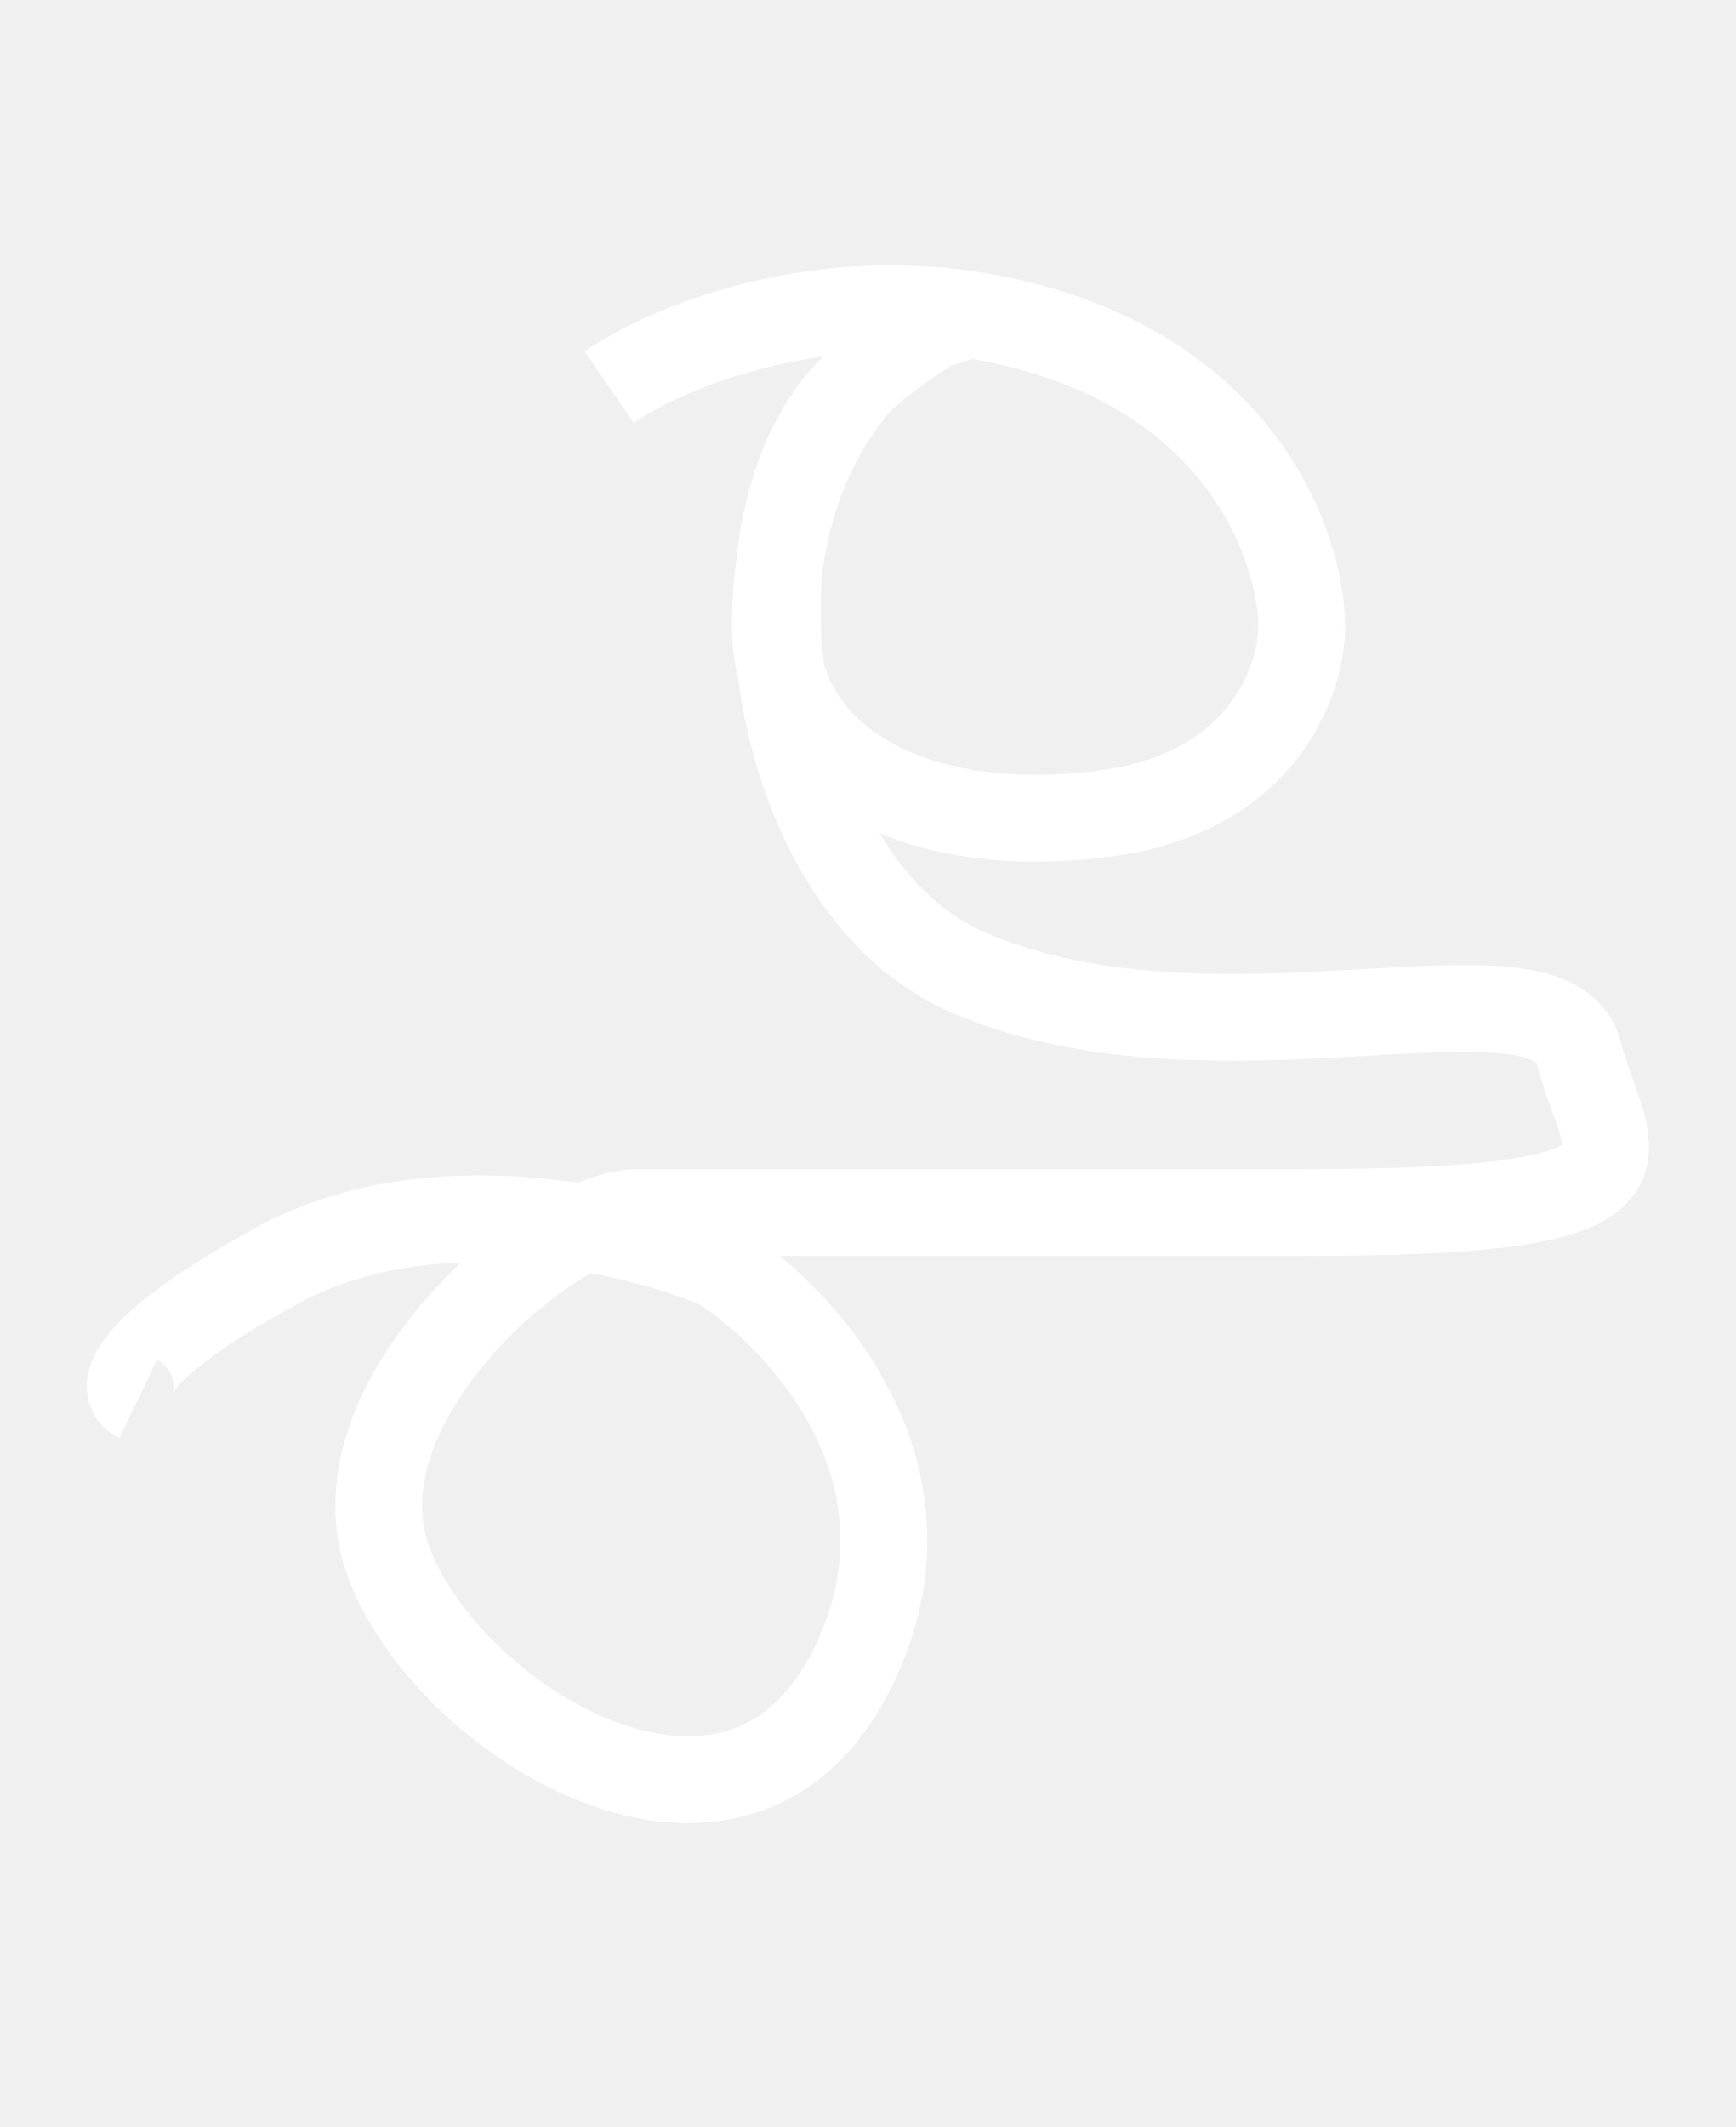
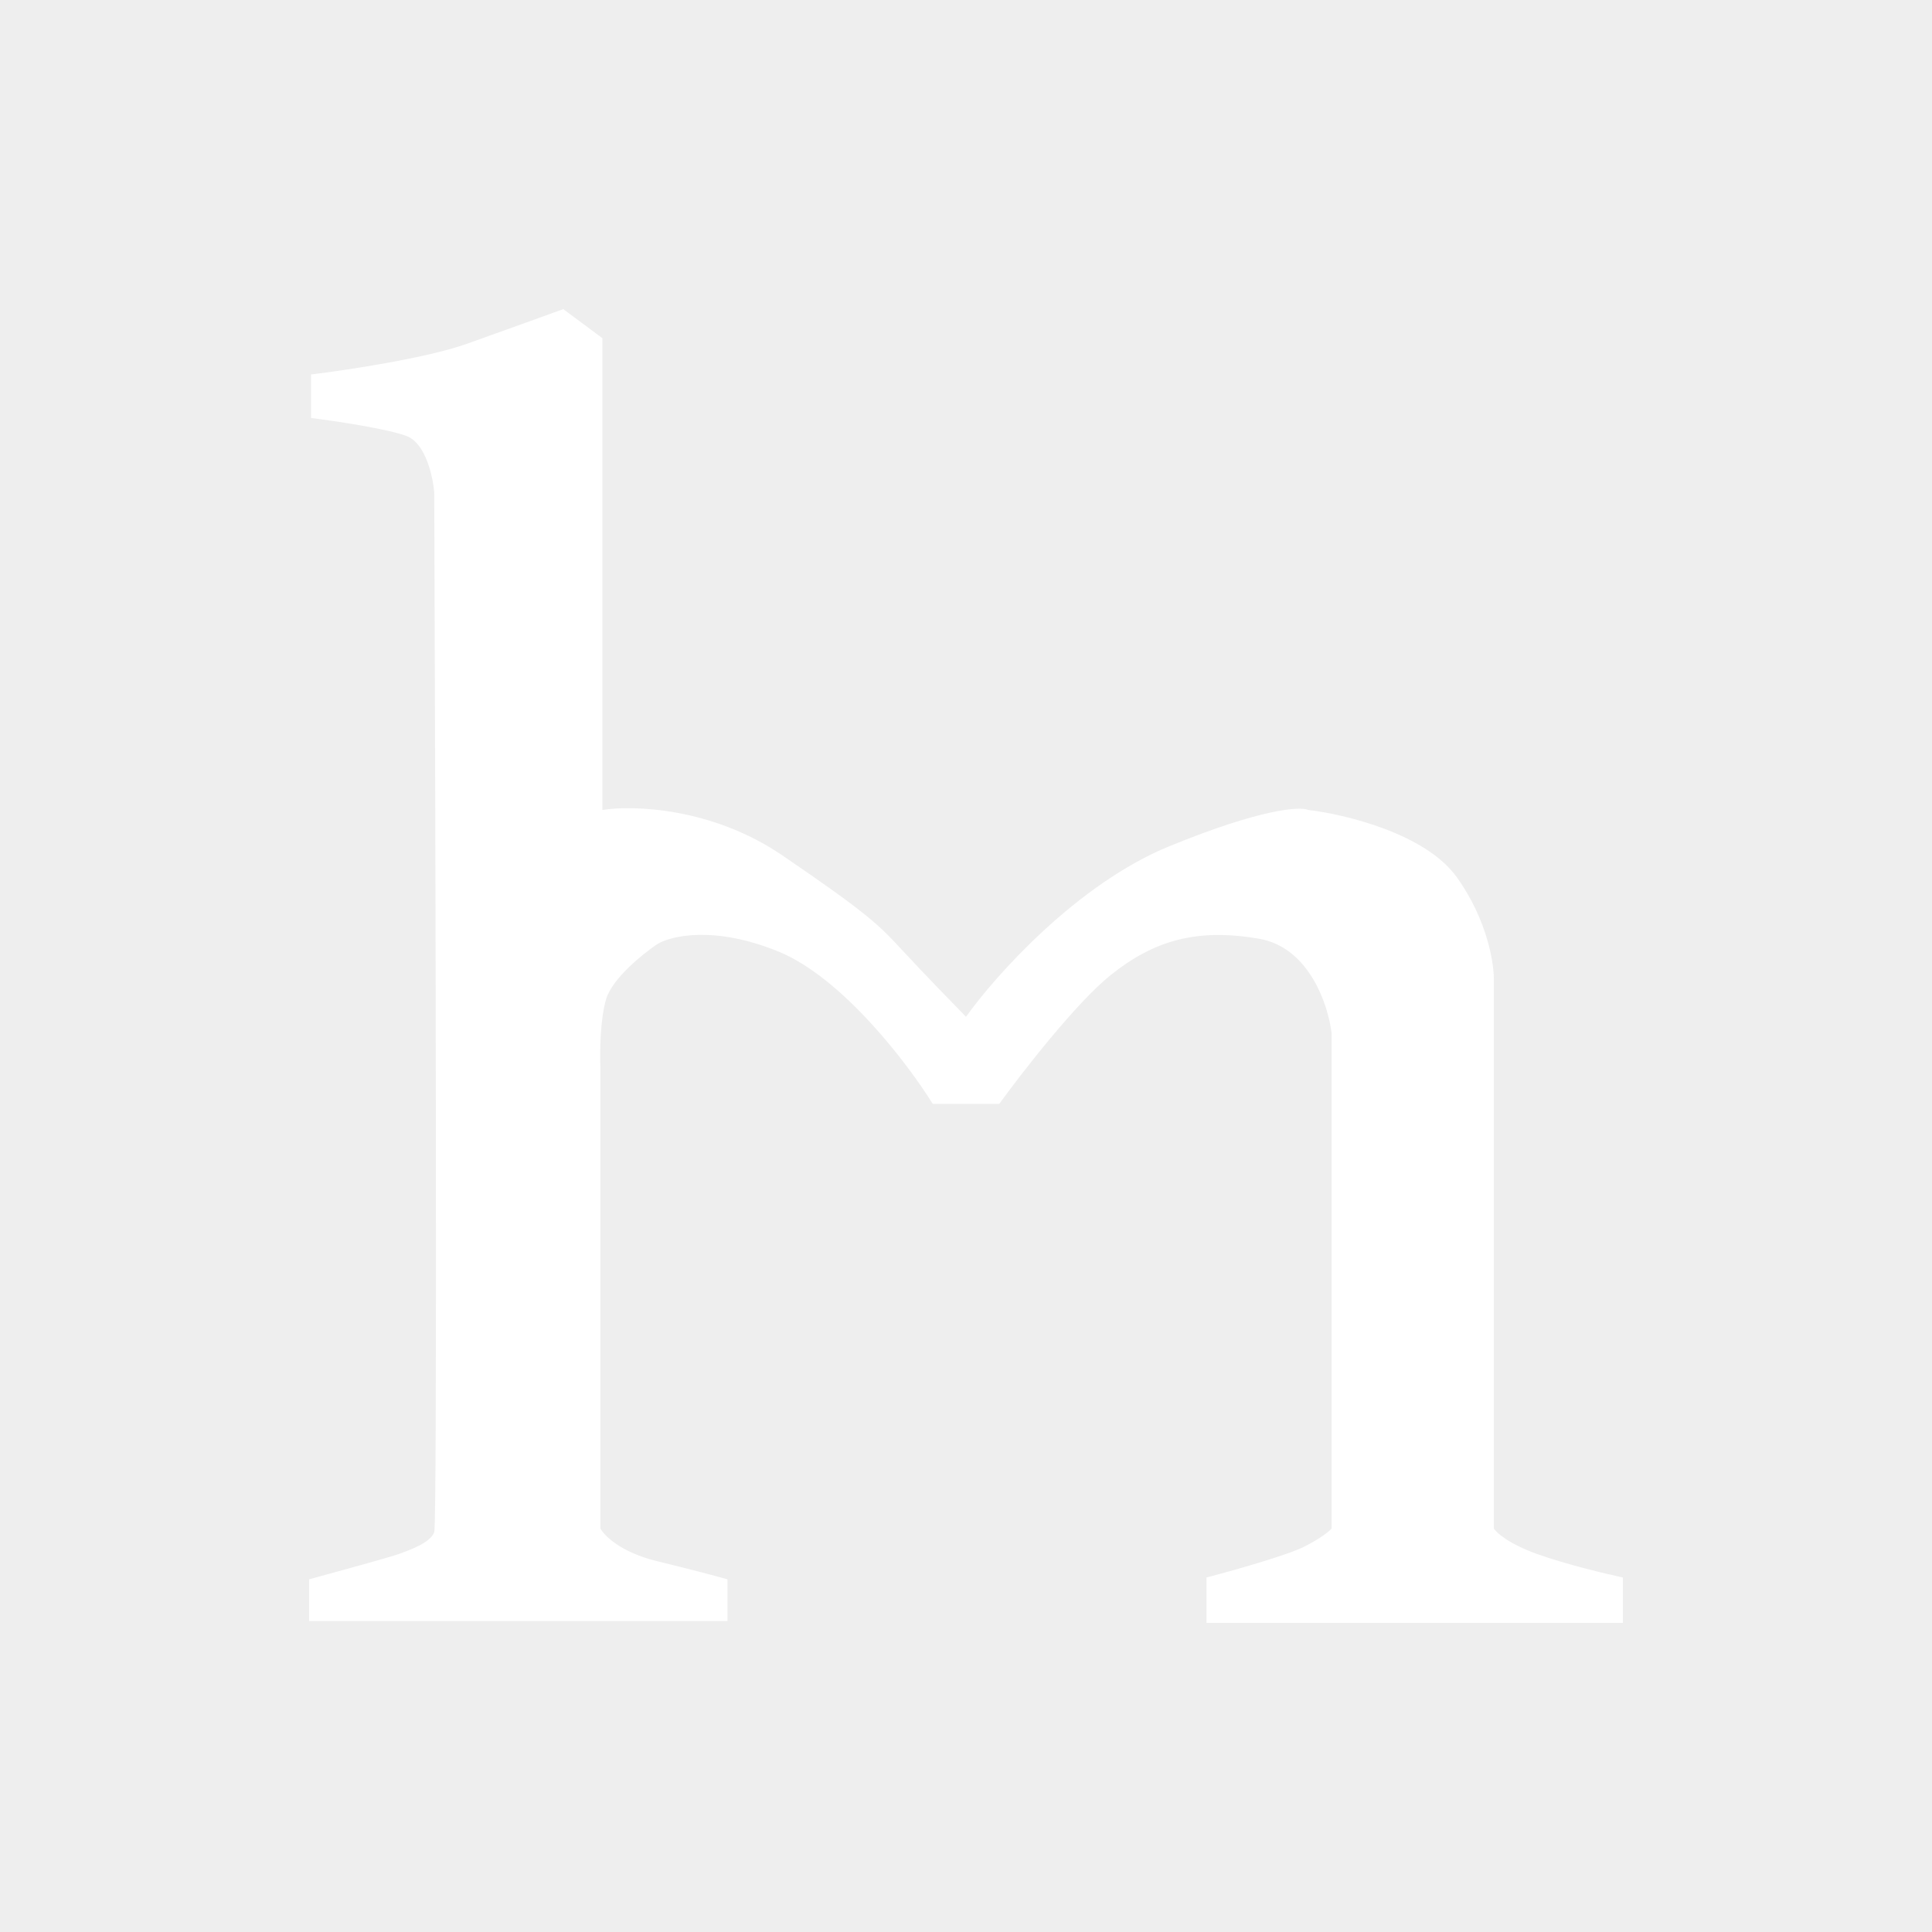
- <svg xmlns="http://www.w3.org/2000/svg" width="40" height="49" viewBox="0 0 40 49" fill="none">
-   <path d="M14.036 8.918C15.315 8.04 18.54 6.68 22.335 7.245M22.335 7.245C22.96 7.338 23.601 7.483 24.25 7.691C28.847 9.163 29.996 12.803 29.996 14.439C29.996 15.666 29.102 18.242 25.527 18.733C21.059 19.346 17.867 17.506 17.867 14.439C17.867 12.187 18.555 10.266 19.679 8.918M22.335 7.245L21.5 7.5C20.991 7.826 20.085 8.43 19.679 8.918M19.679 8.918C16.5 12 17.739 20.45 22.335 22.413C28.081 24.867 35.742 21.8 36.38 24.253C37.018 26.707 38.934 27.934 29.996 27.934C21.059 27.934 16.59 27.934 14.675 27.934C12.759 27.934 7.652 32.228 8.929 35.909C10.206 39.589 17.022 43.883 19.679 38.362C21.804 33.946 18.505 30.388 16.59 29.161C14.675 28.343 9.95 27.198 6.375 29.161C2.8 31.124 2.758 32.024 3.184 32.228" stroke="white" stroke-width="2" />
+ <svg xmlns="http://www.w3.org/2000/svg" width="500" height="500" viewBox="0 0 500 500" fill="none">
+   <rect width="500" height="500" fill="black" fill-opacity="0.01" />
+   <path d="M80.506 96.906V108.177C86.746 108.959 100.44 110.994 105.298 112.873C110.155 114.751 112.044 123.361 112.381 127.431C112.718 216.188 113.19 394.265 112.381 396.519C111.369 399.337 105.804 401.215 103.274 402.155C101.25 402.906 86.915 406.851 80 408.729V419.53H188.274V408.729C186.081 408.103 179.369 406.287 170.06 404.033C160.75 401.779 156.399 397.459 155.387 395.58V276.298C155.218 272.541 155.286 263.713 156.905 258.453C158.524 253.193 166.349 246.869 170.06 244.365C173.601 242.173 184.833 239.481 201.429 246.243C218.024 253.006 234.99 275.359 241.399 285.691H258.601C264.504 277.551 278.536 259.486 287.44 252.348C298.571 243.425 309.702 240.138 325.893 242.956C338.845 245.21 343.77 260.175 344.613 267.376V395.58C344.107 396.206 341.982 398.022 337.53 400.276C333.077 402.53 318.81 406.538 312.232 408.26V420H420V408.26C415.615 407.32 405.024 404.785 397.738 402.155C390.452 399.525 387.282 396.676 386.607 395.58V254.227C386.776 249.843 385.089 238.26 376.994 226.989C368.899 215.718 347.986 210.709 338.542 209.613C336.518 208.674 326.5 209.238 302.619 219.006C278.738 228.773 257.589 252.505 250 263.149C246.627 259.705 238.667 251.503 233.81 246.243L233.656 246.077C227.694 239.62 225.016 236.72 202.44 221.354C184.226 208.956 163.819 208.361 155.893 209.613V87.514L145.774 80C141.895 81.409 131.506 85.166 120.982 88.923C110.458 92.68 89.613 95.81 80.506 96.906Z" fill="white" />
</svg>
